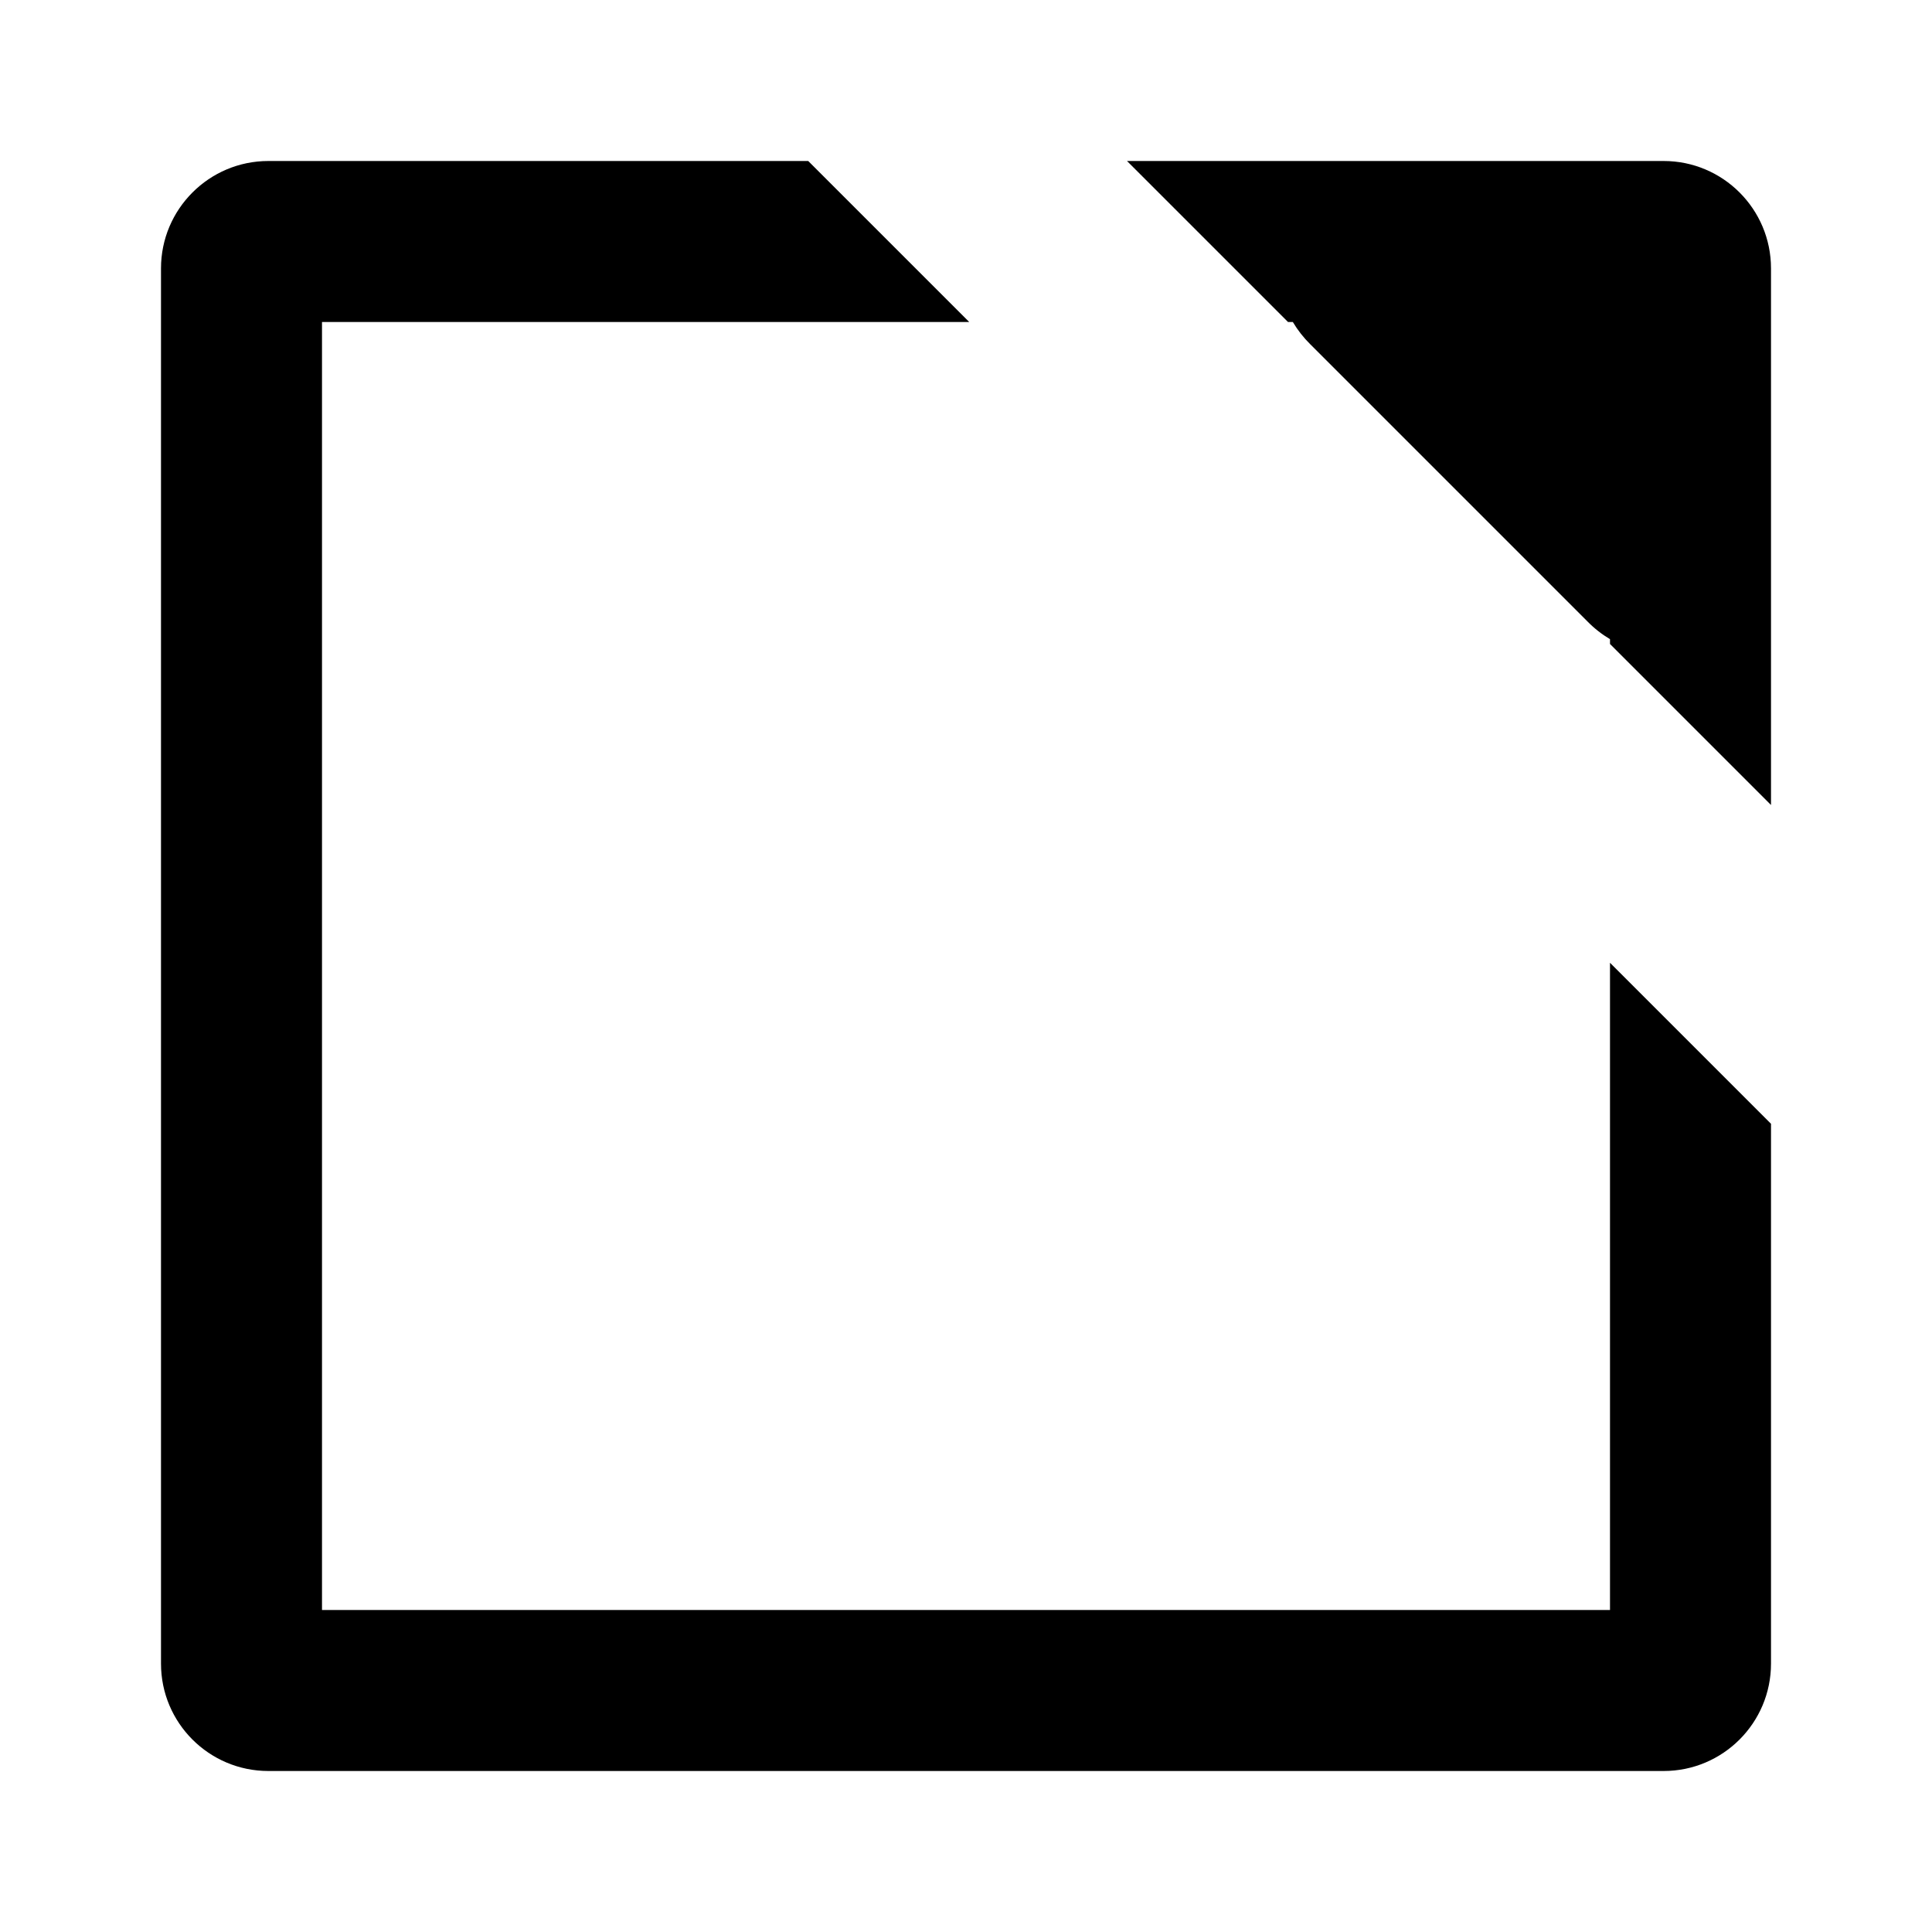
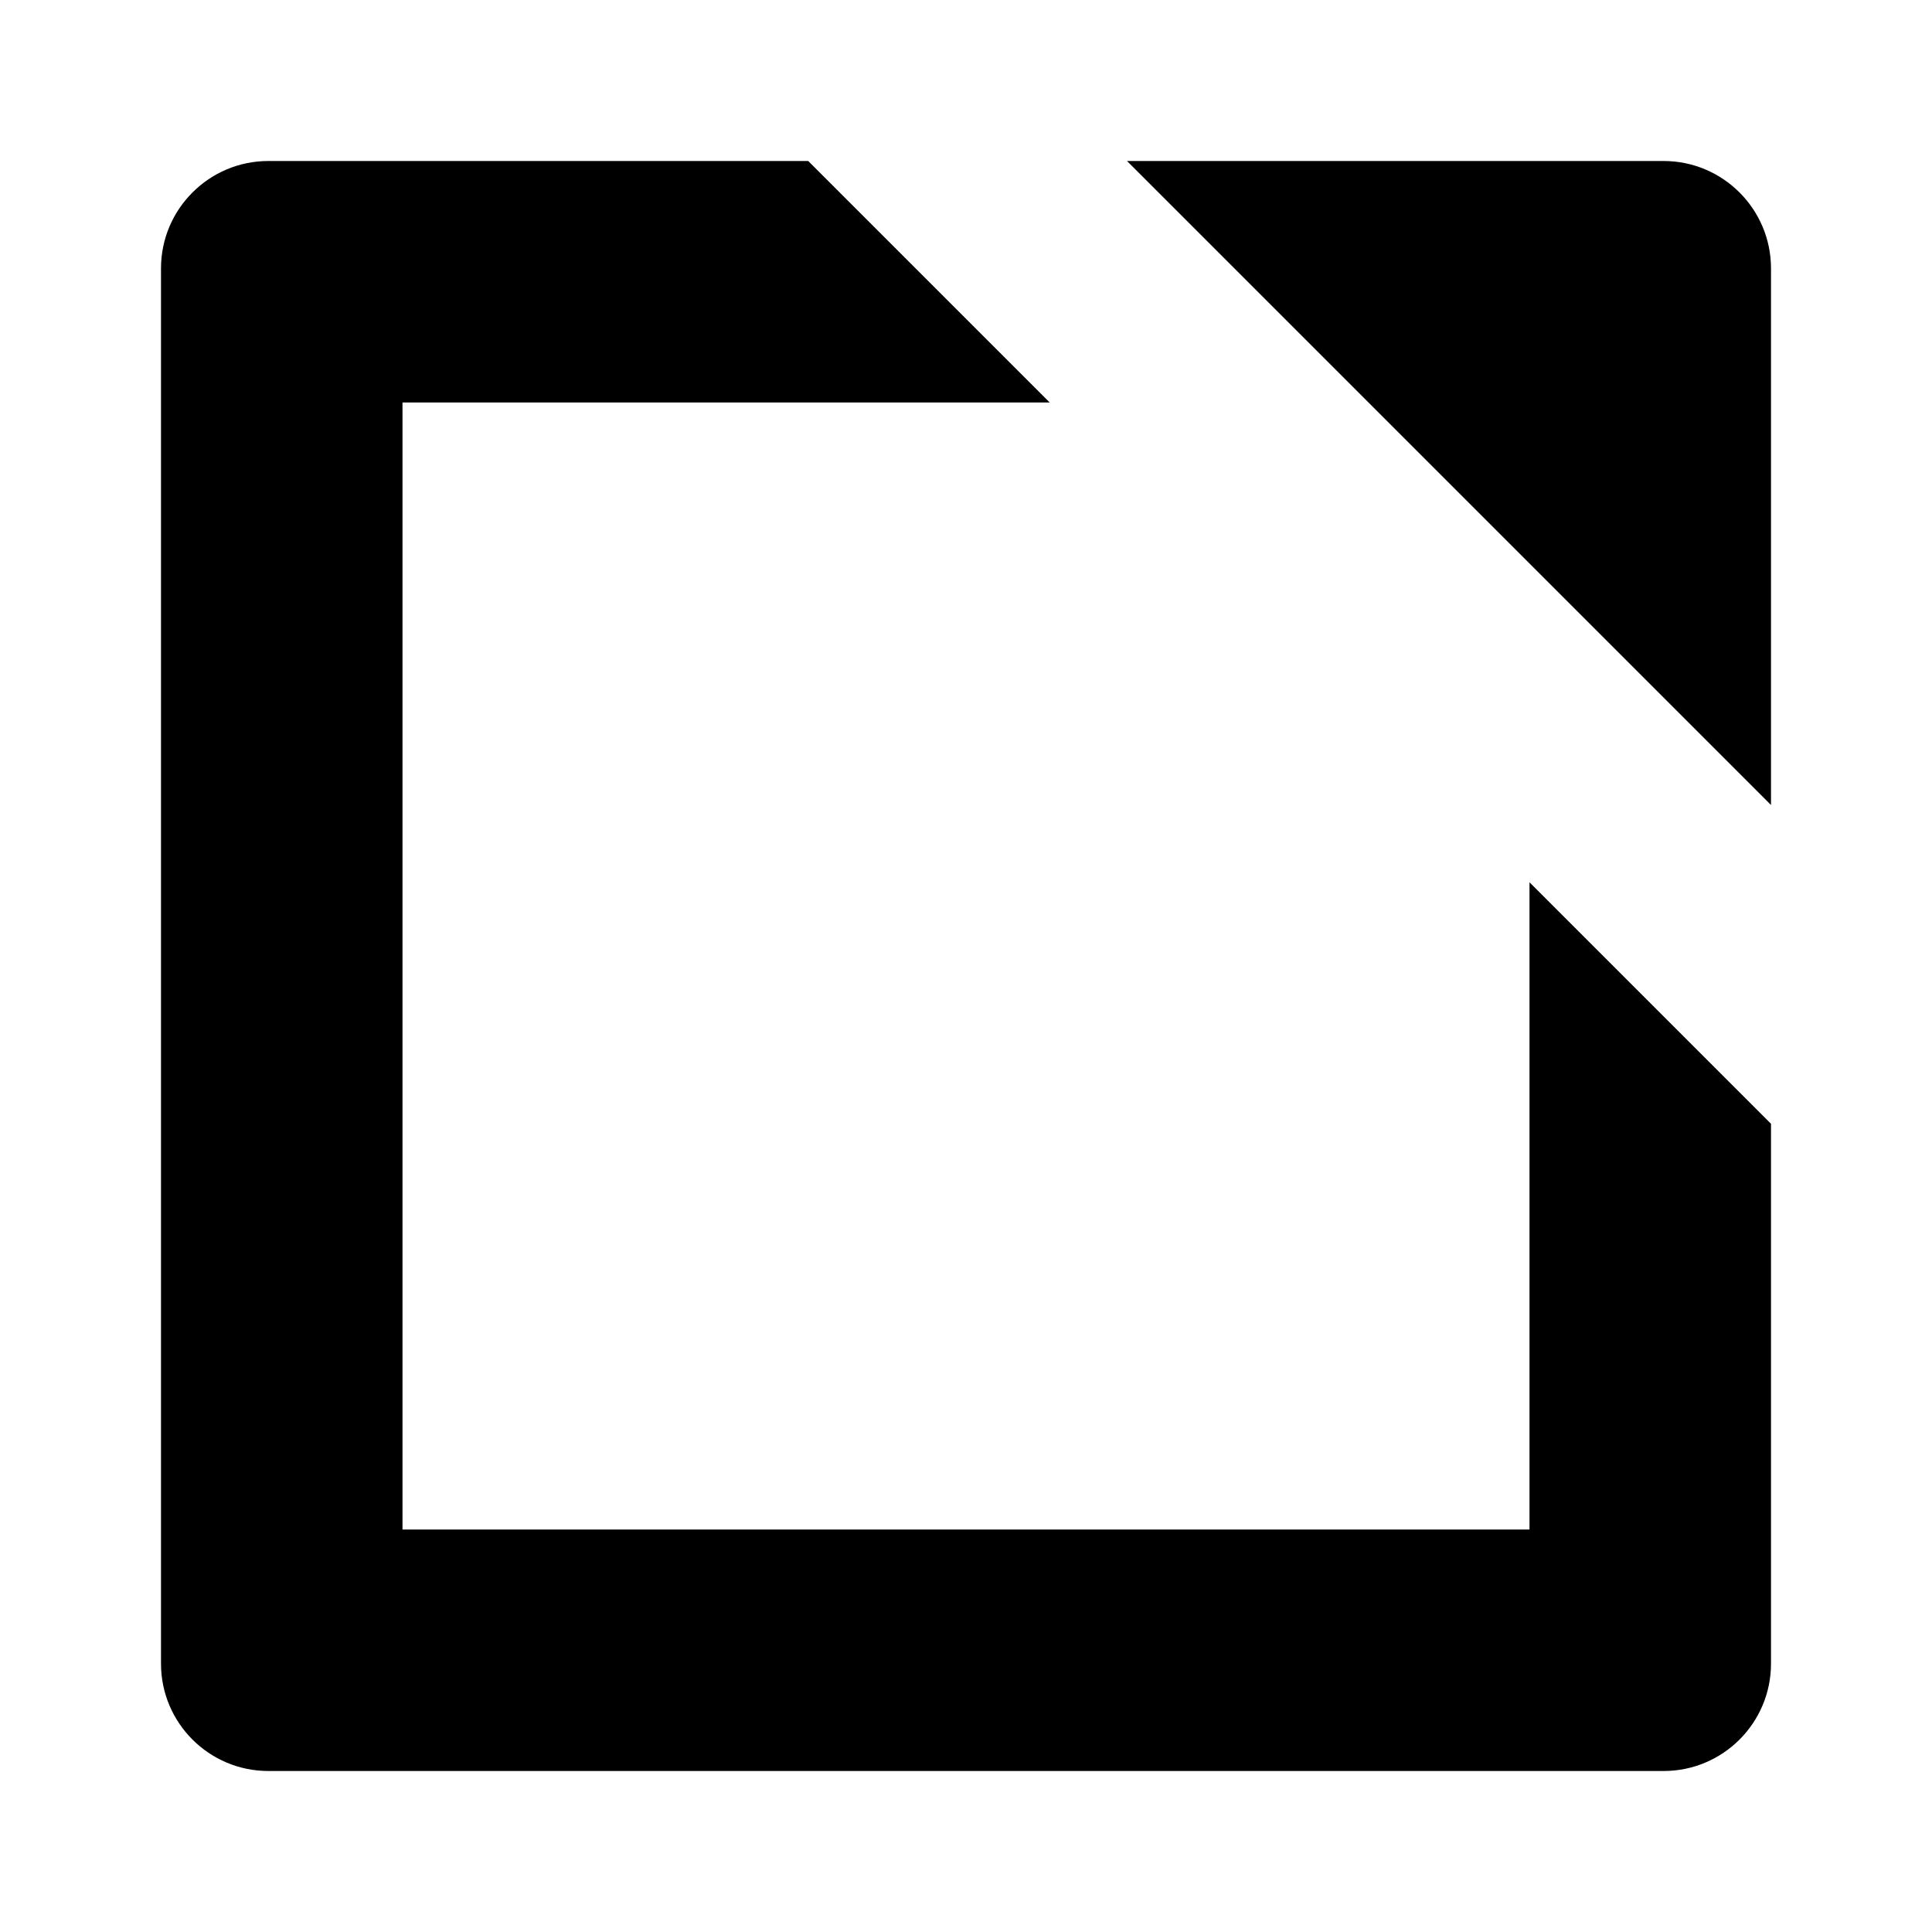
<svg xmlns="http://www.w3.org/2000/svg" width="12" height="12" viewBox="0 0 12 12">
-   <path fill-rule="evenodd" clip-rule="evenodd" d="M1.667 1H5.02l.99.99.01.01H2v8h8V5.98l.01.01.99.99v3.353a.667.667 0 0 1-.667.667H1.667A.667.667 0 0 1 1 10.333V1.667C1 1.299 1.299 1 1.667 1ZM10 3.97V4l1 1V1.667A.667.667 0 0 0 10.333 1H7l1 1h.03a.69.69 0 0 0 .109.139L9.86 3.86A.69.69 0 0 0 10 3.97Z" fill="currentColor" />
+   <path fill-rule="evenodd" clip-rule="evenodd" d="M1.667 1H5.02l.99.99.51.51H2.5v7h7V5.48l.51.51.99.99v3.353a.667.667 0 0 1-.667.667H1.667A.667.667 0 0 1 1 10.333V1.667C1 1.299 1.299 1 1.667 1ZM9.5 3.5l-1-1-.1-.1-.261-.261L7 1h3.333c.368 0 .667.299.667.667V5L9.862 3.862 9.6 3.6l-.1-.1Z" fill="currentColor" />
</svg>
